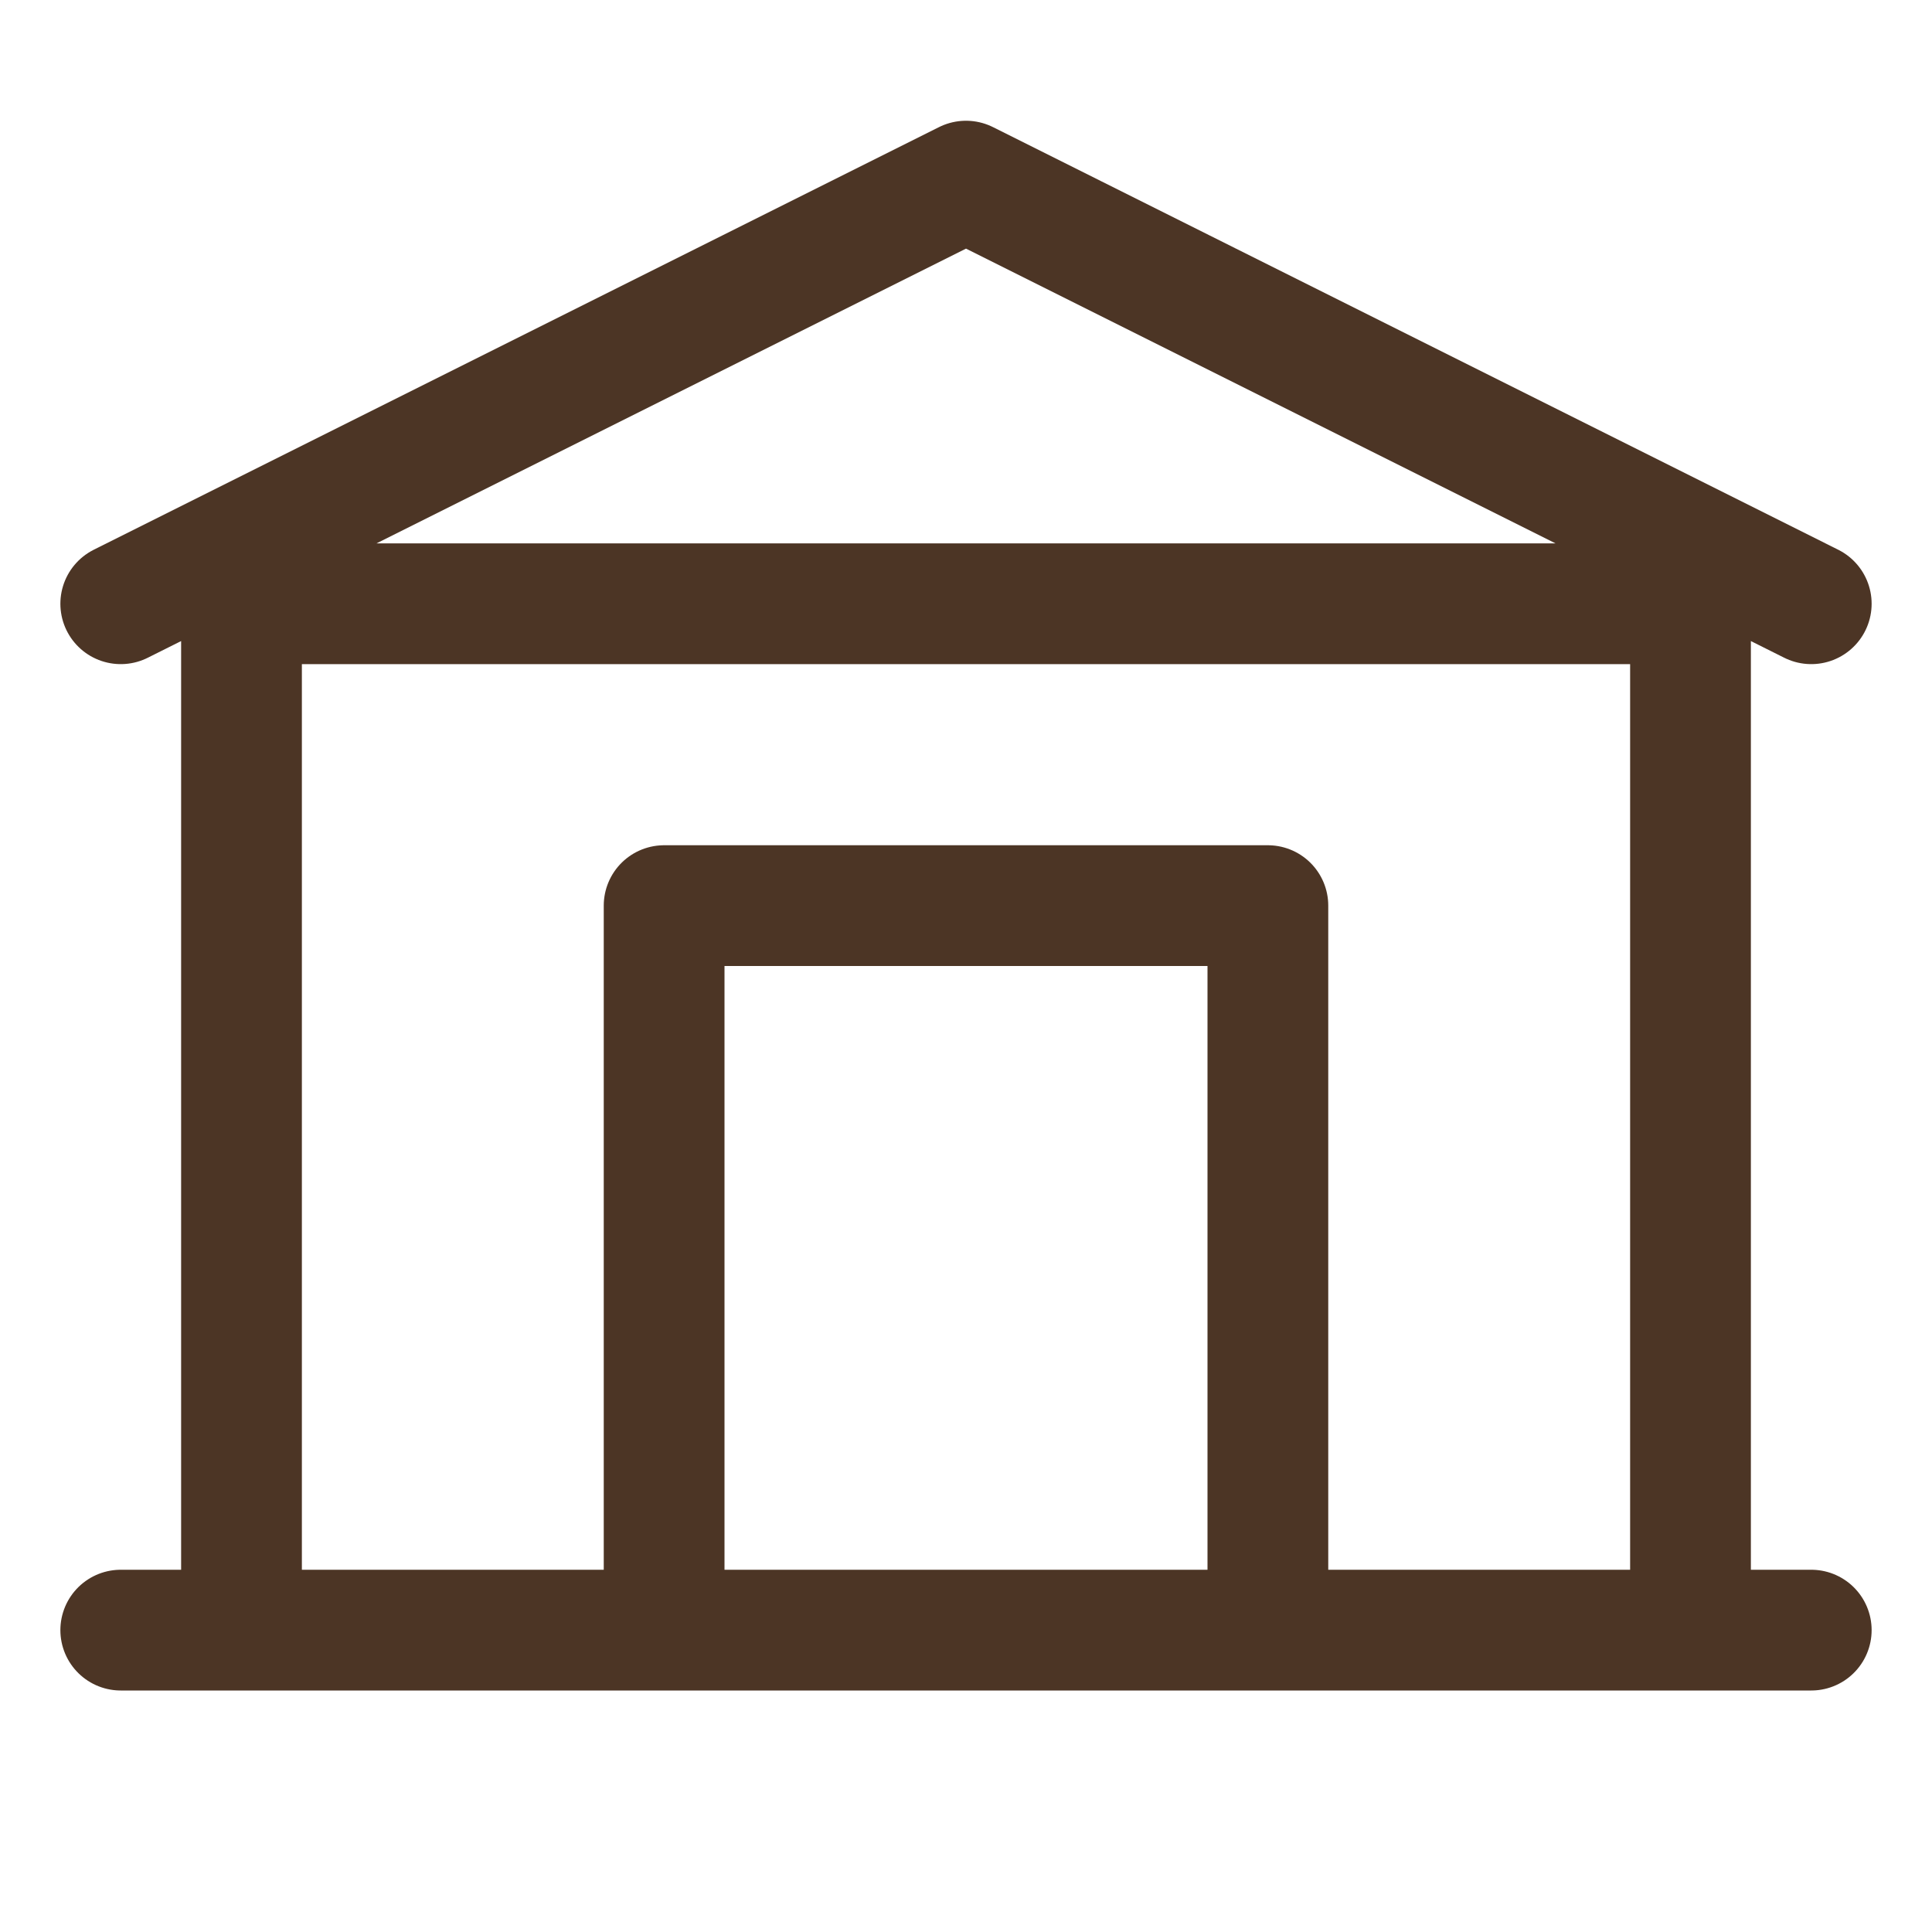
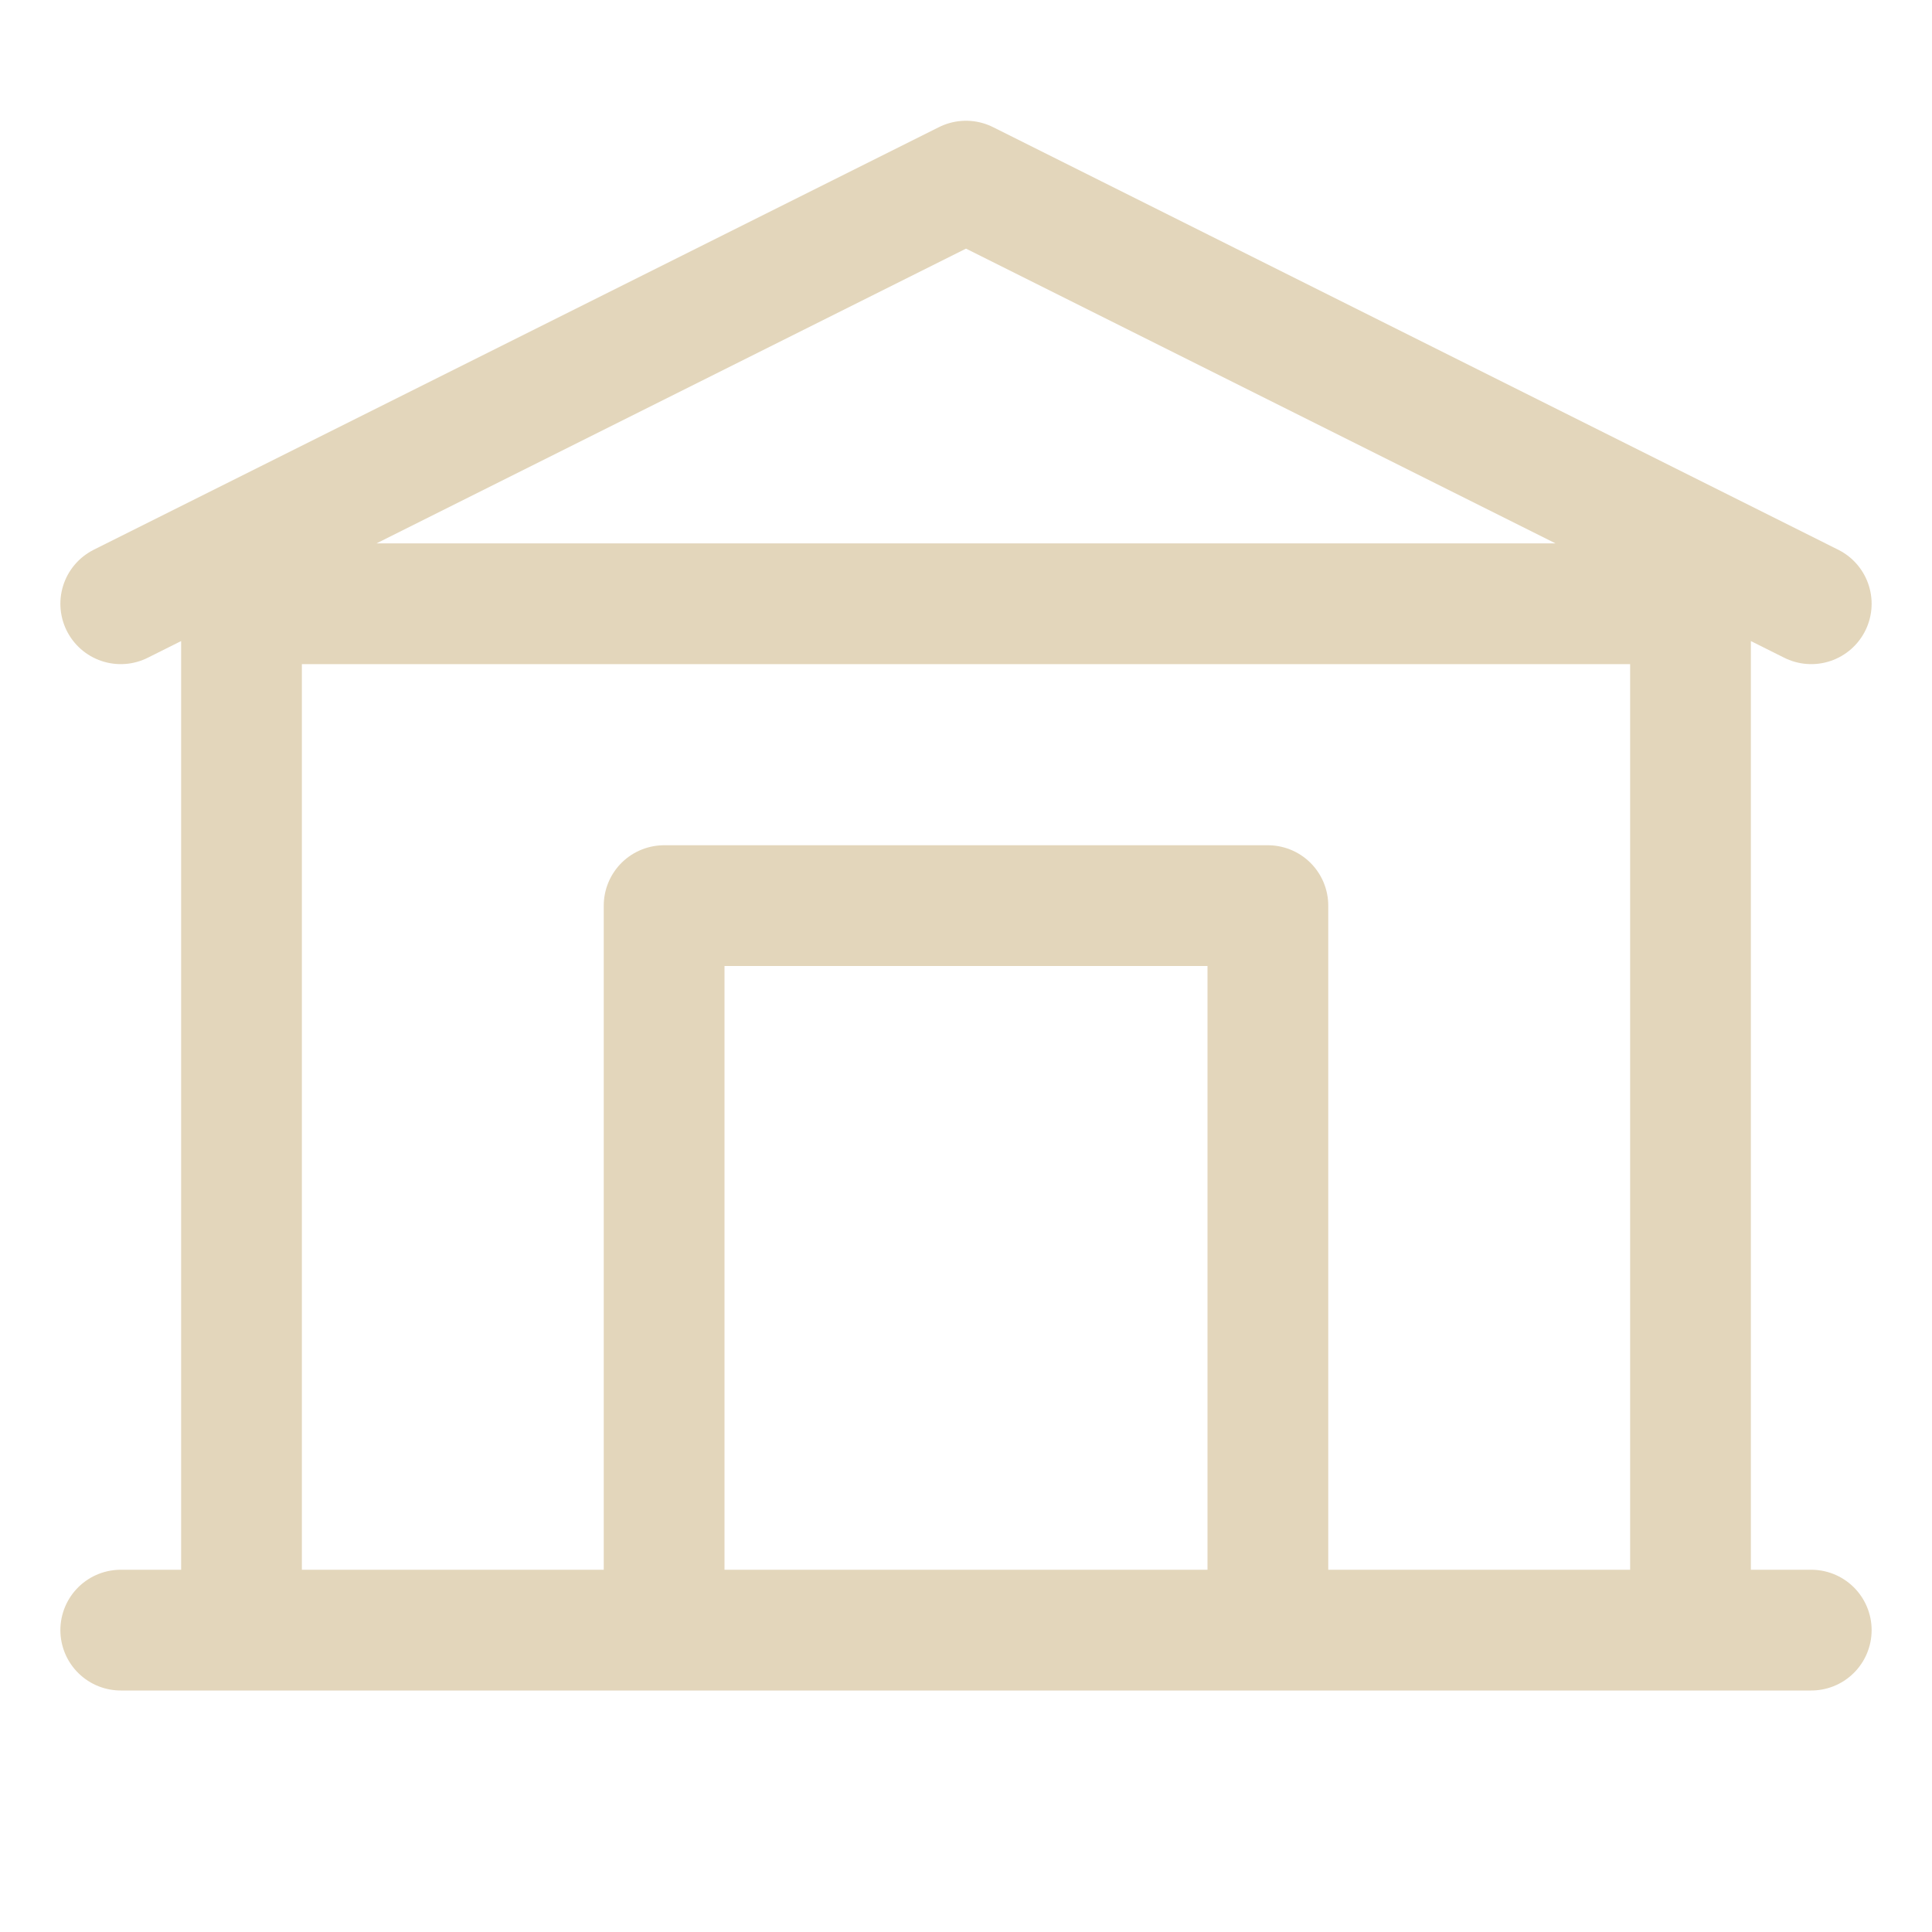
<svg xmlns="http://www.w3.org/2000/svg" width="32" height="32" viewBox="0 0 32 32">
-   <g fill="none" stroke="#4c3525" stroke-width="2" stroke-linecap="round" stroke-linejoin="round">
+   <g fill="none" stroke="#e3d6bb" stroke-width="2" stroke-linecap="round" stroke-linejoin="round">
    <path d="M4 27V10h24v17M2 10l14-7 14 7M11 27V15h10v12M2 27h28" />
  </g>
</svg>
